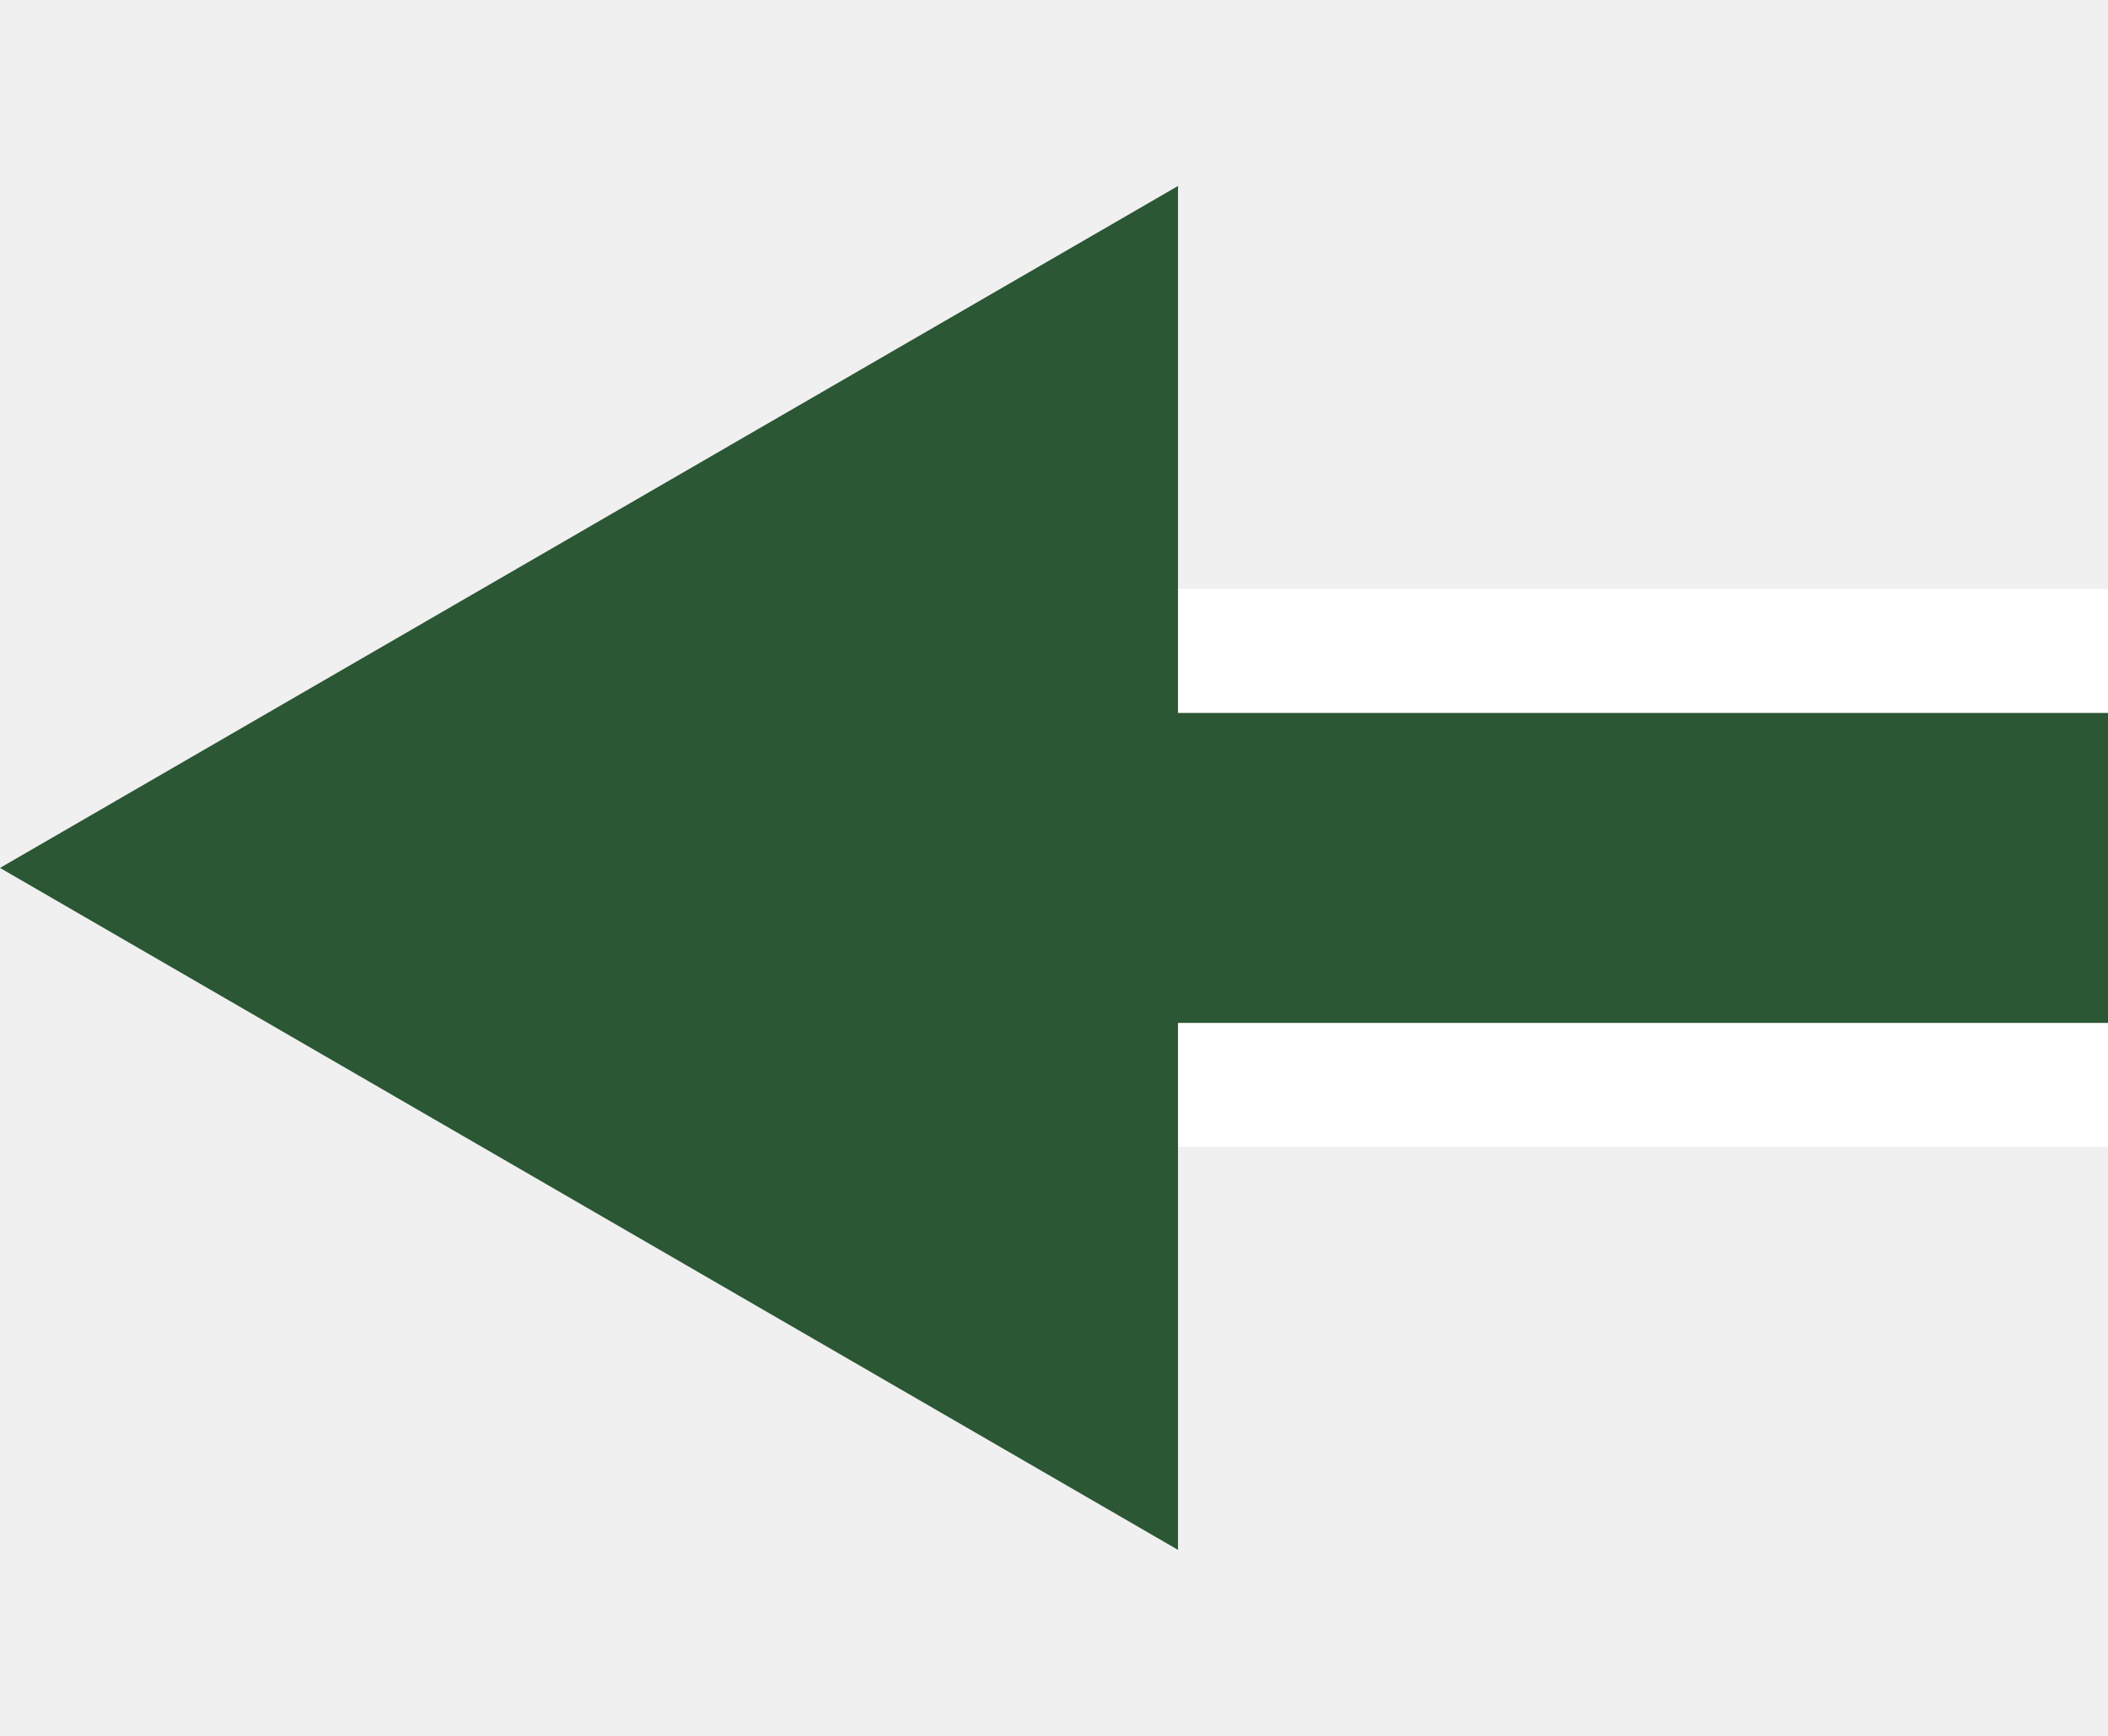
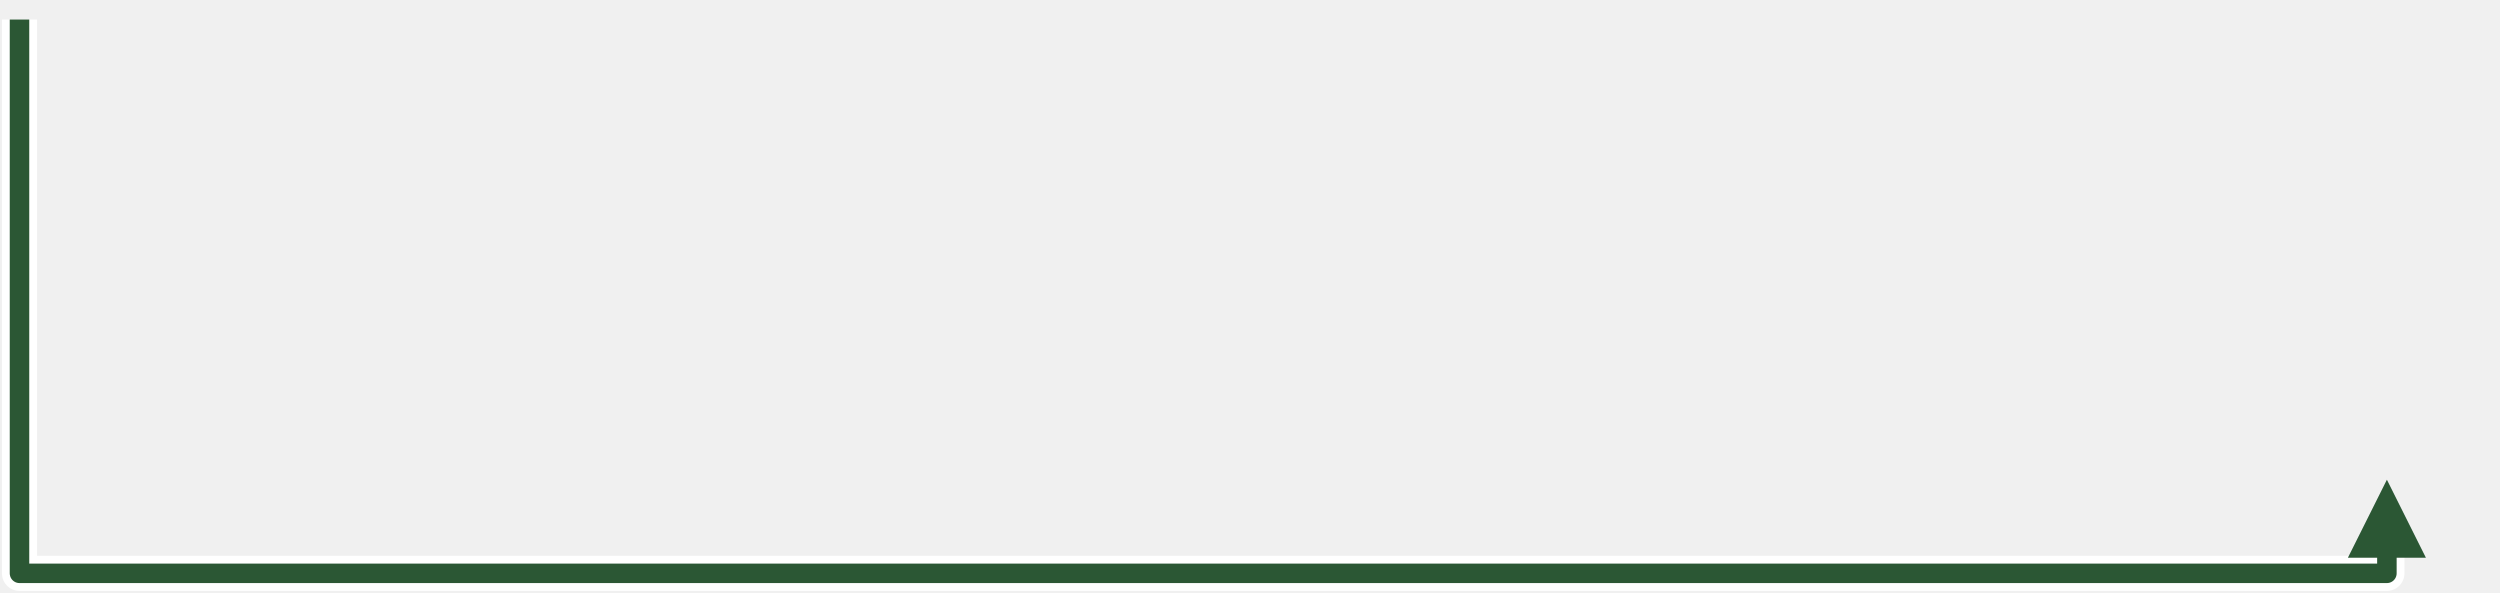
- <svg xmlns="http://www.w3.org/2000/svg" width="34" height="28" viewBox="0 0 34 28">
-   <path d="M 34 14 H 14" fill="none" stroke="#ffffff" stroke-width="9" />
-   <path d="M 34 14 H 14" fill="none" stroke="#2B5734" stroke-width="5" />
-   <path d="M 0 14 L 19 3 L 19 25 Z" fill="#2B5734" />
+ <svg xmlns="http://www.w3.org/2000/svg" width="641" height="152" viewBox="0 0 641 152">
+   <path d="M 5 5 L 5 147 L 612 147 L 612 135" fill="none" stroke="#ffffff" stroke-width="9" stroke-linejoin="round" />
+   <path d="M 5 5 L 5 147 L 612 147 L 612 135" fill="none" stroke="#2B5734" stroke-width="5" stroke-linejoin="round" />
+   <path d="M 612 123 L 602 143 L 622 143 Z" fill="#2B5734" />
</svg>
